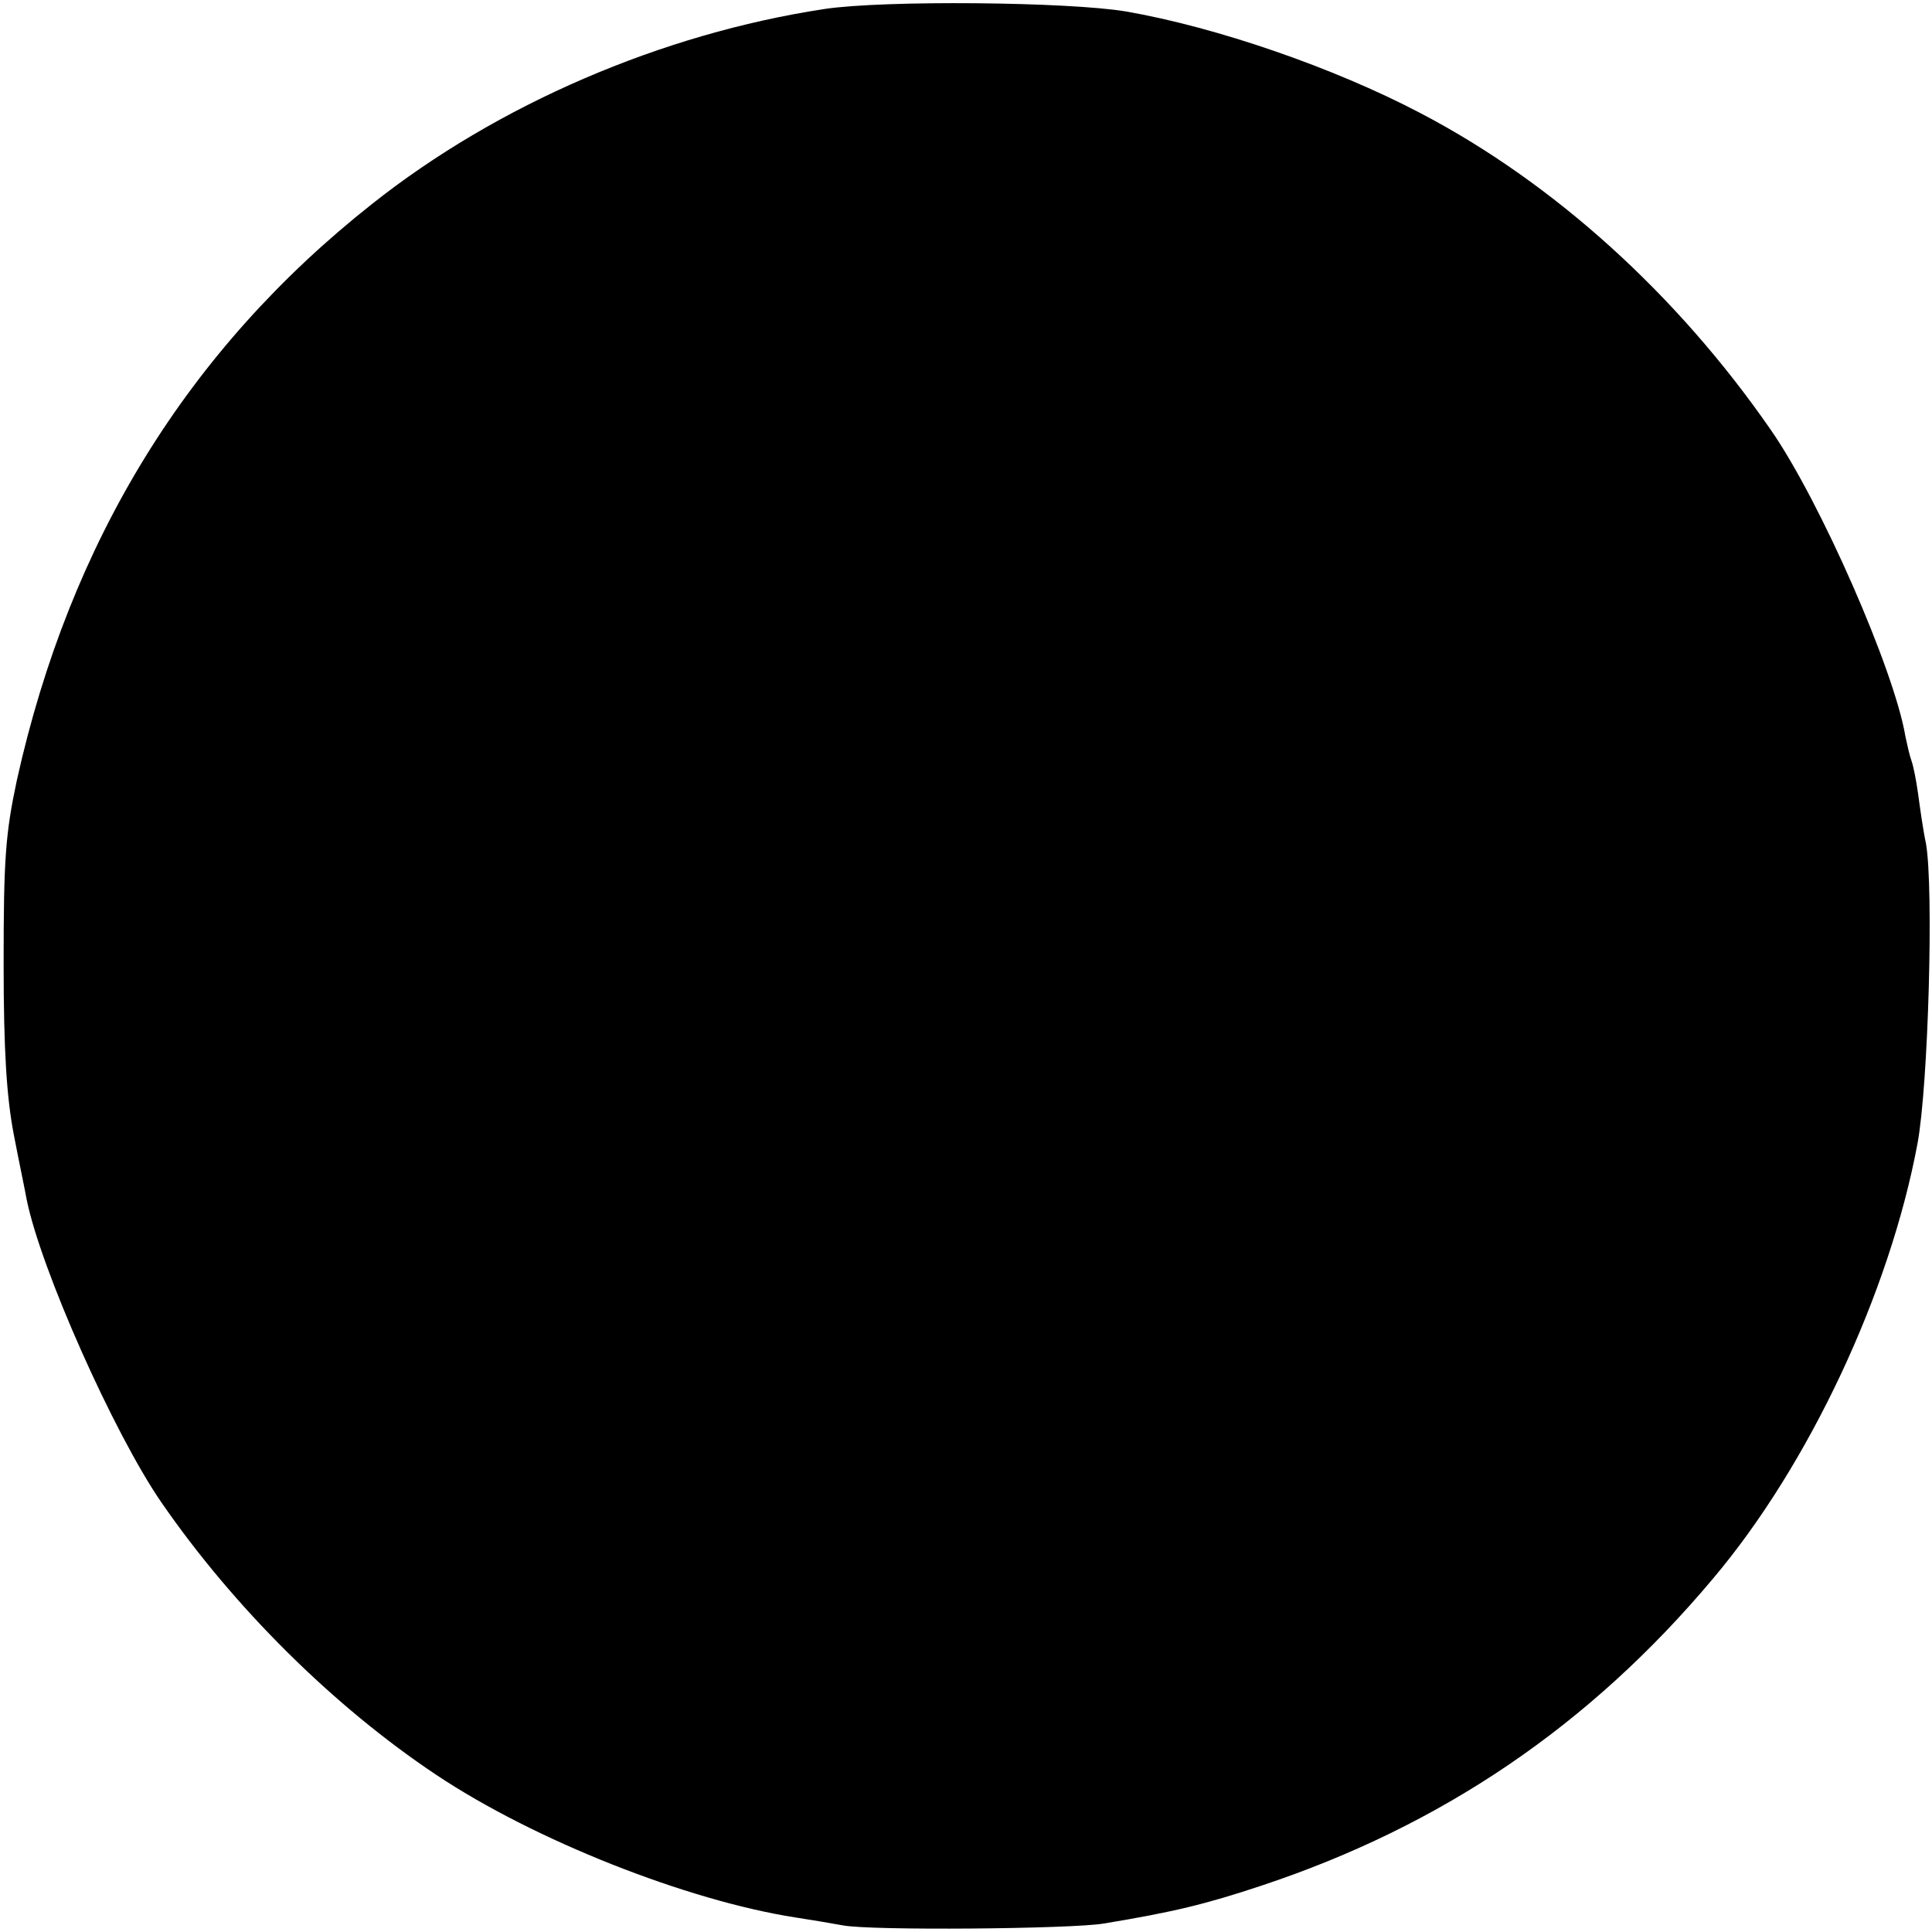
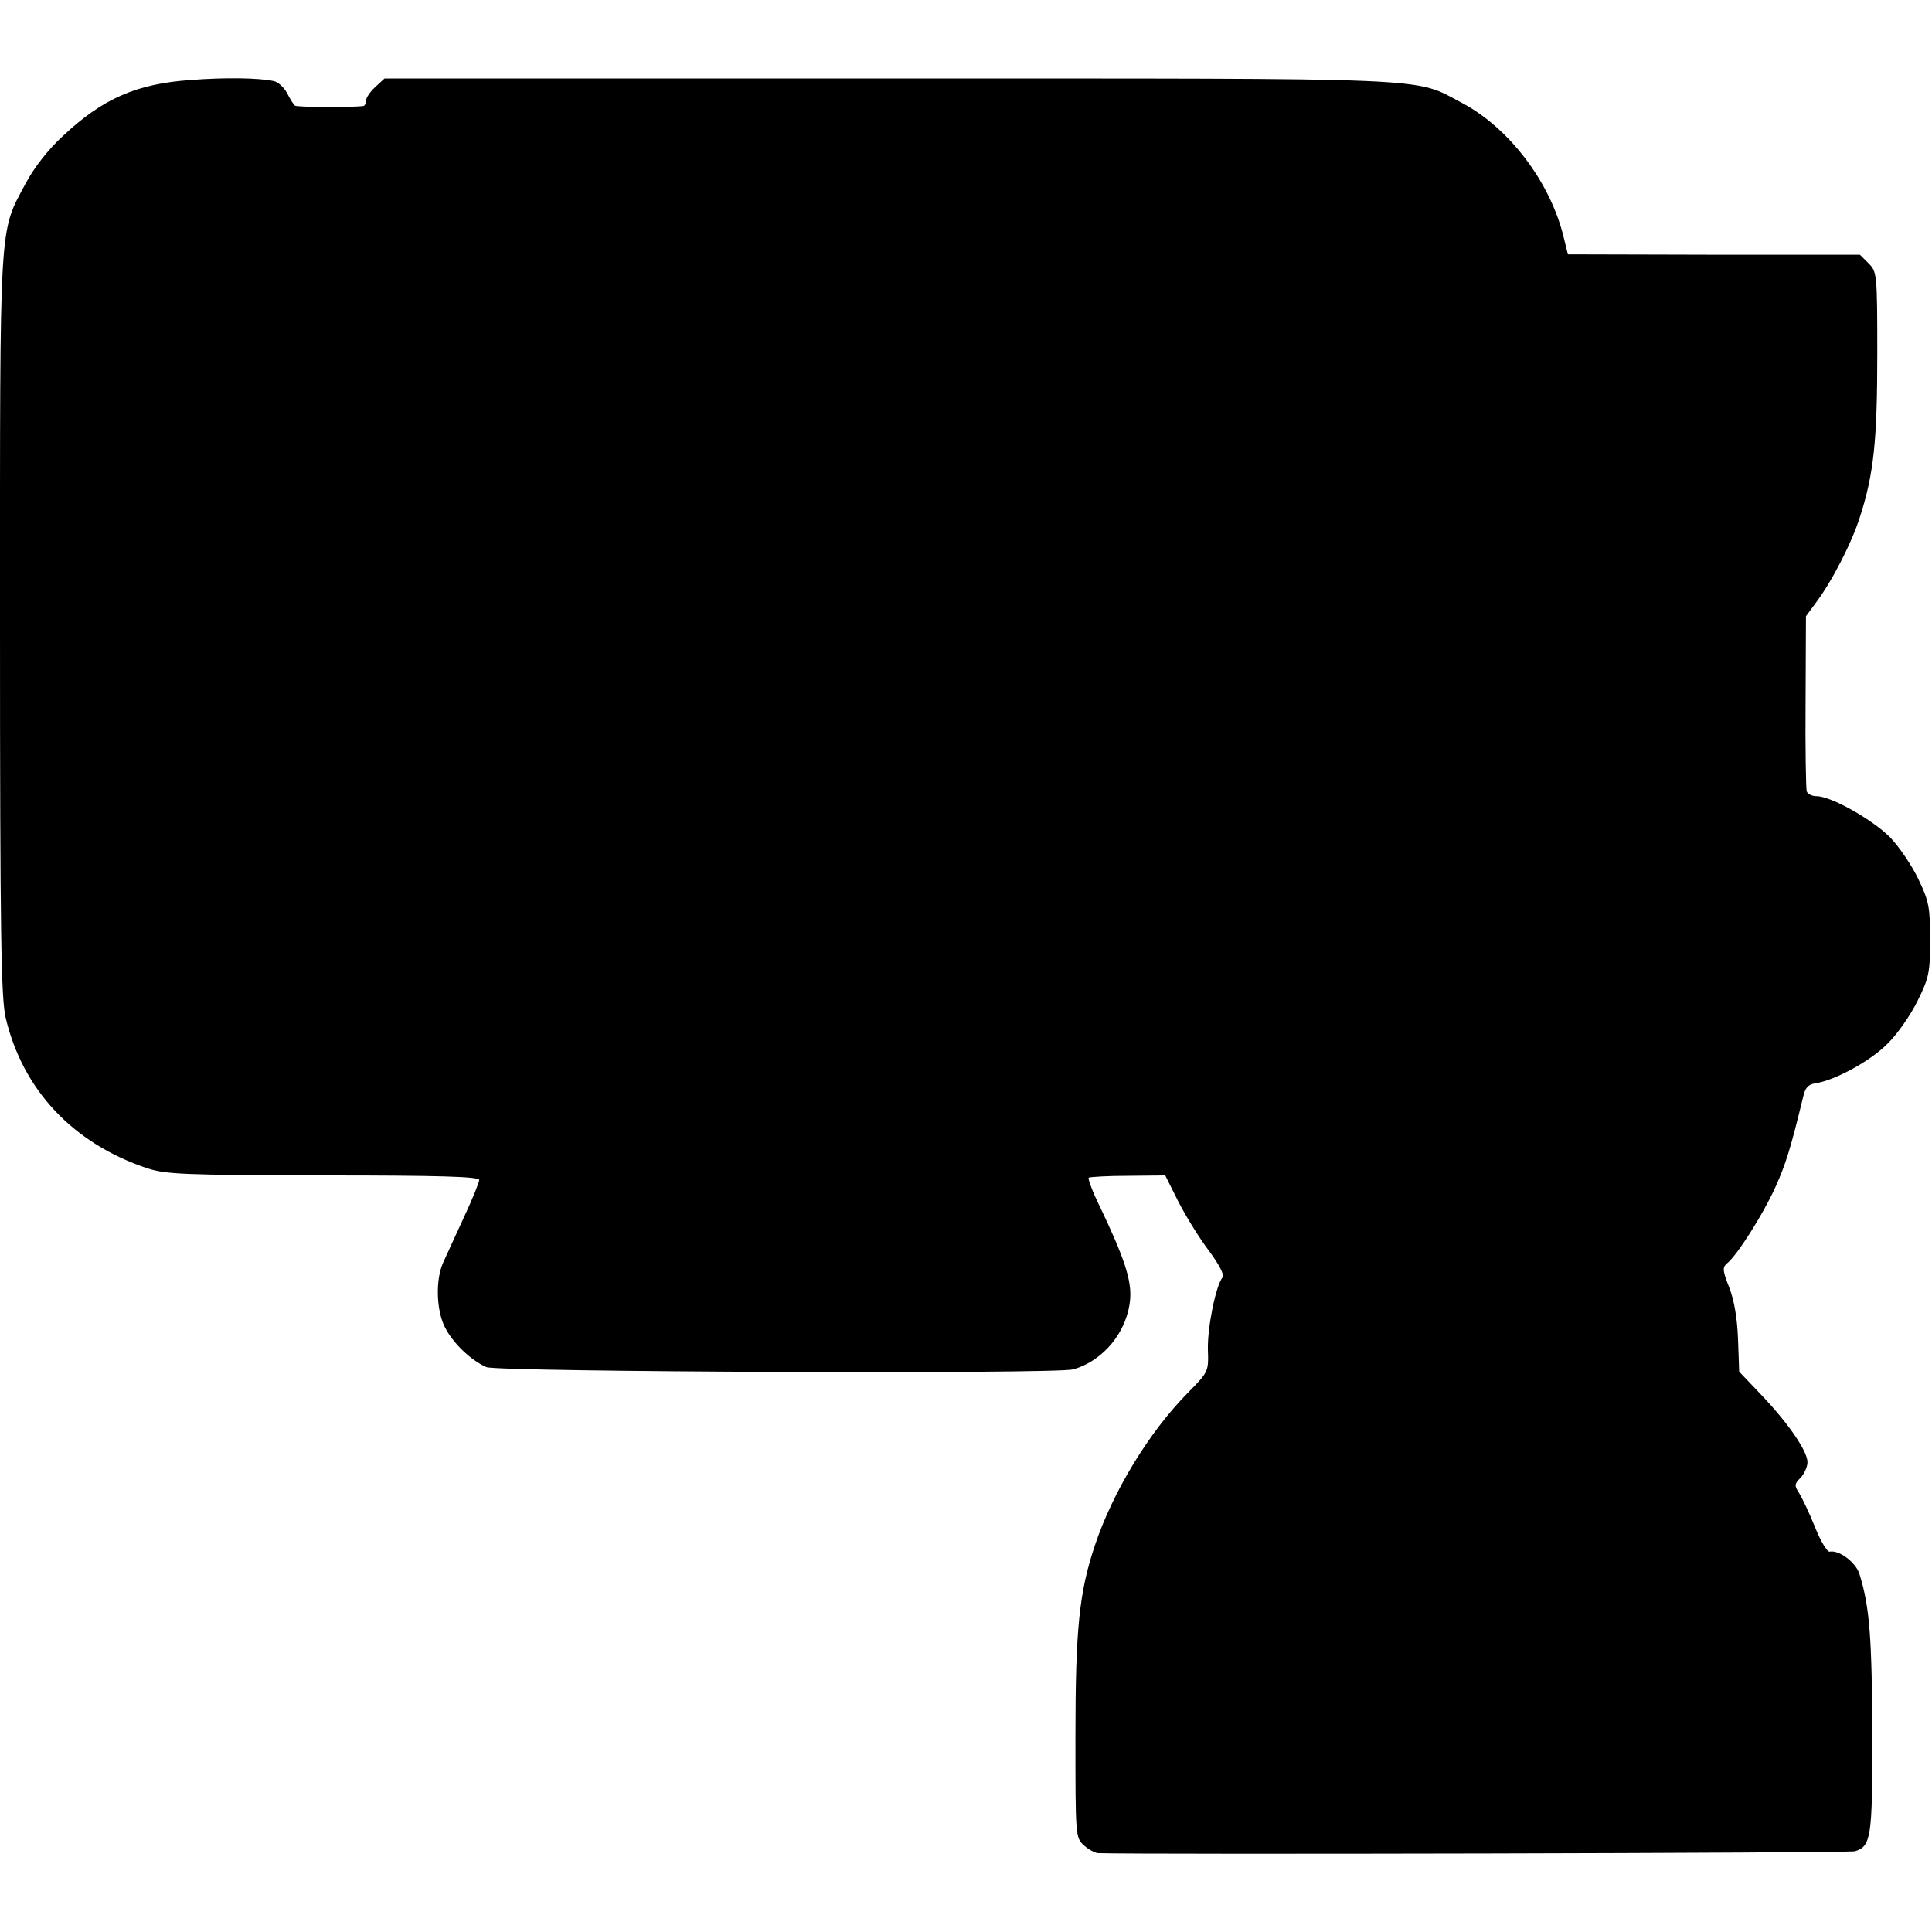
- <svg xmlns="http://www.w3.org/2000/svg" version="1.0" width="320pt" height="320pt" viewBox="0 0 320 320" preserveAspectRatio="xMidYMid meet">
-   <g transform="translate(0,320) scale(0.1,-0.1)" fill="#000000" stroke="none">
-     <path d="M1365 3185 c-269 -41 -541 -158 -749 -323 -305 -241 -500 -558 -588 -954 -19 -89 -22 -131 -22 -303 0 -146 5 -223 17 -285 9 -47 19 -94 21 -106 23 -115 144 -387 223 -502 120 -174 285 -338 456 -452 162 -108 415 -208 595 -236 20 -3 56 -9 78 -13 46 -9 379 -6 432 3 115 19 169 32 262 63 298 99 543 265 747 508 159 188 293 474 339 721 18 97 27 423 14 497 -5 23 -10 60 -13 82 -3 22 -8 47 -11 55 -3 8 -7 26 -10 40 -18 109 -141 390 -223 508 -155 224 -359 409 -581 525 -143 75 -337 142 -487 168 -95 16 -402 19 -500 4z" />
+ <svg xmlns="http://www.w3.org/2000/svg" version="1.0" width="512pt" height="512pt" viewBox="0 0 512 512" preserveAspectRatio="xMidYMid meet">
+   <g transform="translate(0,512) scale(0.1,-0.1)" fill="#000000" stroke="none">
+     <path d="M505 4908 c-143 -10 -233 -49 -339 -149 -38 -35 -75 -82 -98 -125 -71 -134 -68 -80 -68 -1169 0 -826 3 -990 15 -1042 45 -191 178 -333 375 -399 50 -16 94 -18 467 -19 305 0 413 -3 413 -12 0 -6 -18 -51 -41 -100 -22 -48 -47 -102 -55 -120 -20 -45 -18 -127 6 -172 21 -41 68 -86 109 -104 31 -13 1509 -19 1555 -6 81 23 144 101 151 186 4 50 -15 109 -81 247 -19 38 -31 72 -29 75 3 2 50 5 104 5 l99 1 35 -70 c20 -39 56 -97 81 -130 28 -38 41 -64 36 -70 -18 -22 -40 -131 -39 -190 2 -60 2 -60 -52 -115 -104 -105 -200 -263 -248 -407 -41 -123 -51 -220 -51 -504 0 -263 0 -269 22 -289 12 -11 29 -20 37 -21 113 -4 1993 0 2007 5 42 13 46 36 46 295 -1 271 -7 352 -34 439 -9 31 -54 65 -79 60 -6 -2 -24 27 -39 65 -15 37 -34 77 -42 90 -13 20 -13 24 4 41 10 11 18 29 18 41 0 29 -49 101 -121 177 l-60 63 -3 85 c-2 56 -10 103 -23 137 -18 46 -19 54 -6 65 27 22 95 129 128 202 28 62 41 105 74 241 5 22 13 31 31 34 51 7 147 59 192 105 26 25 62 77 80 114 30 61 33 74 33 162 0 85 -3 102 -31 160 -17 36 -51 86 -75 111 -47 47 -156 109 -195 109 -12 0 -24 6 -26 13 -2 6 -4 114 -3 238 l1 226 25 34 c42 55 96 159 118 229 37 114 46 204 46 432 0 213 -1 218 -23 240 l-23 23 -387 0 -387 1 -12 49 c-36 144 -144 286 -268 352 -131 69 -45 65 -1523 65 l-1333 0 -25 -23 c-13 -12 -24 -28 -24 -36 0 -7 -3 -13 -7 -14 -36 -4 -176 -3 -181 1 -4 3 -13 17 -21 33 -8 15 -24 30 -35 32 -40 9 -132 10 -221 3z" />
  </g>
</svg>
